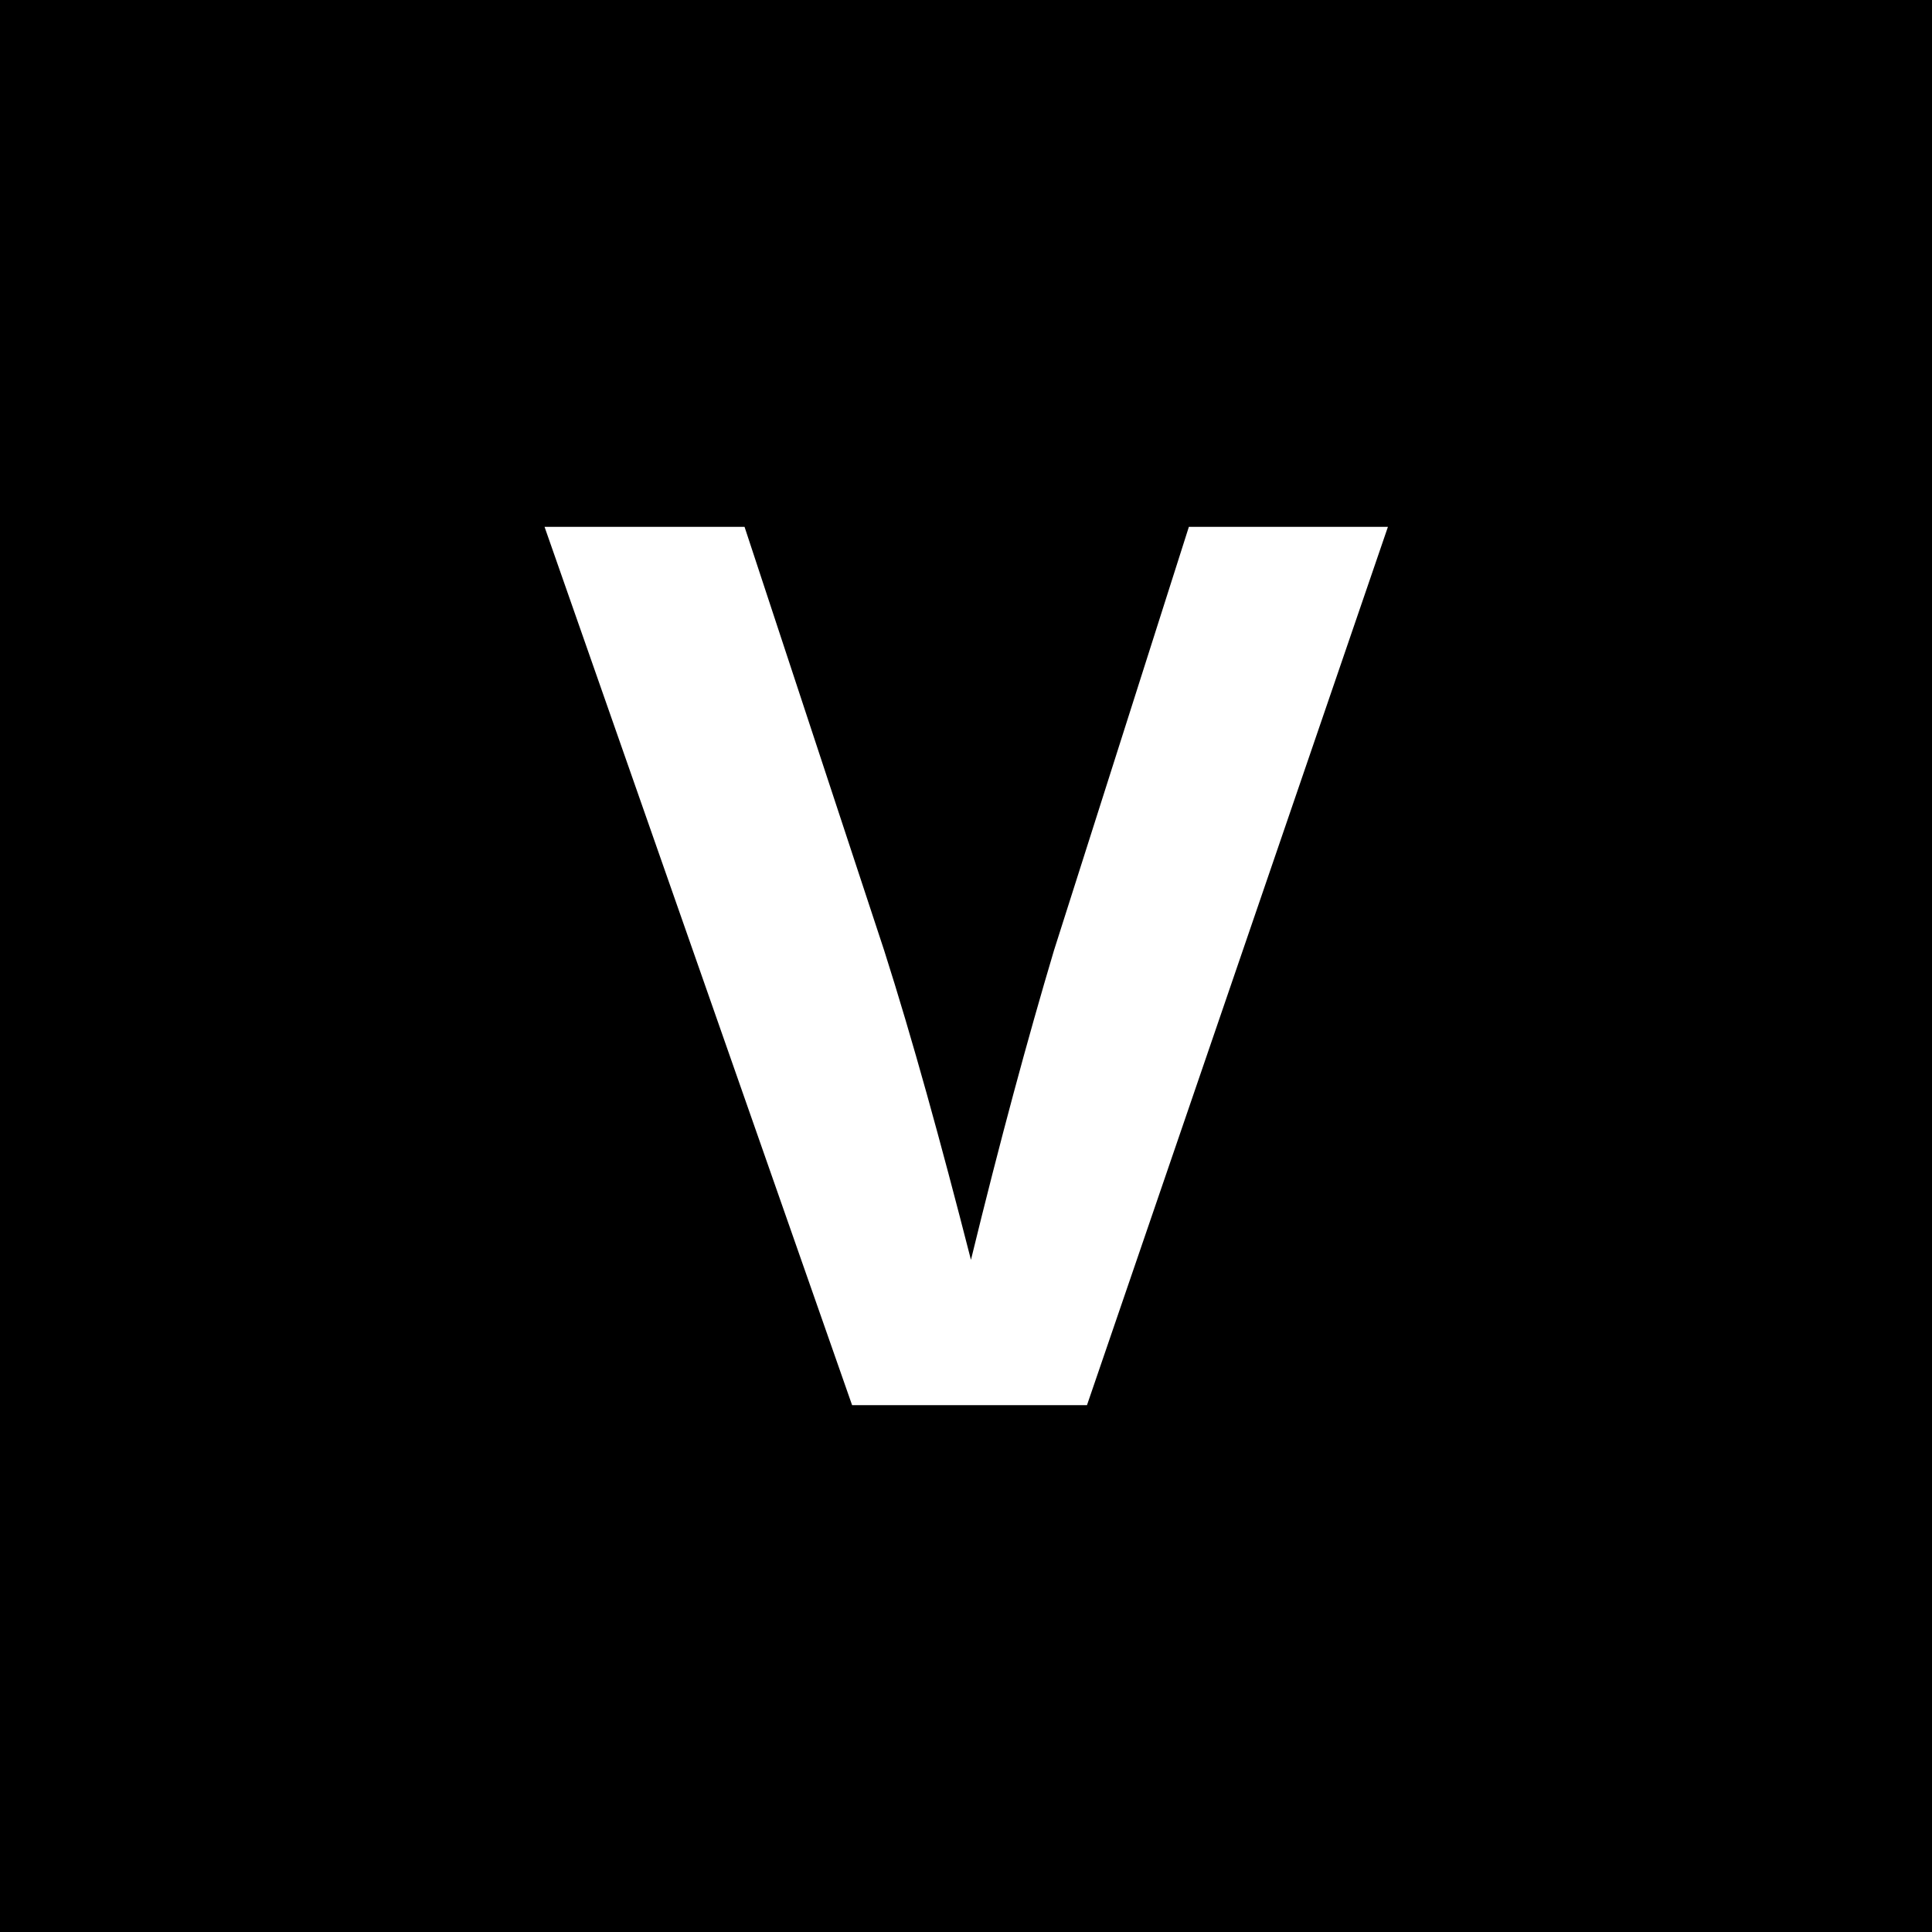
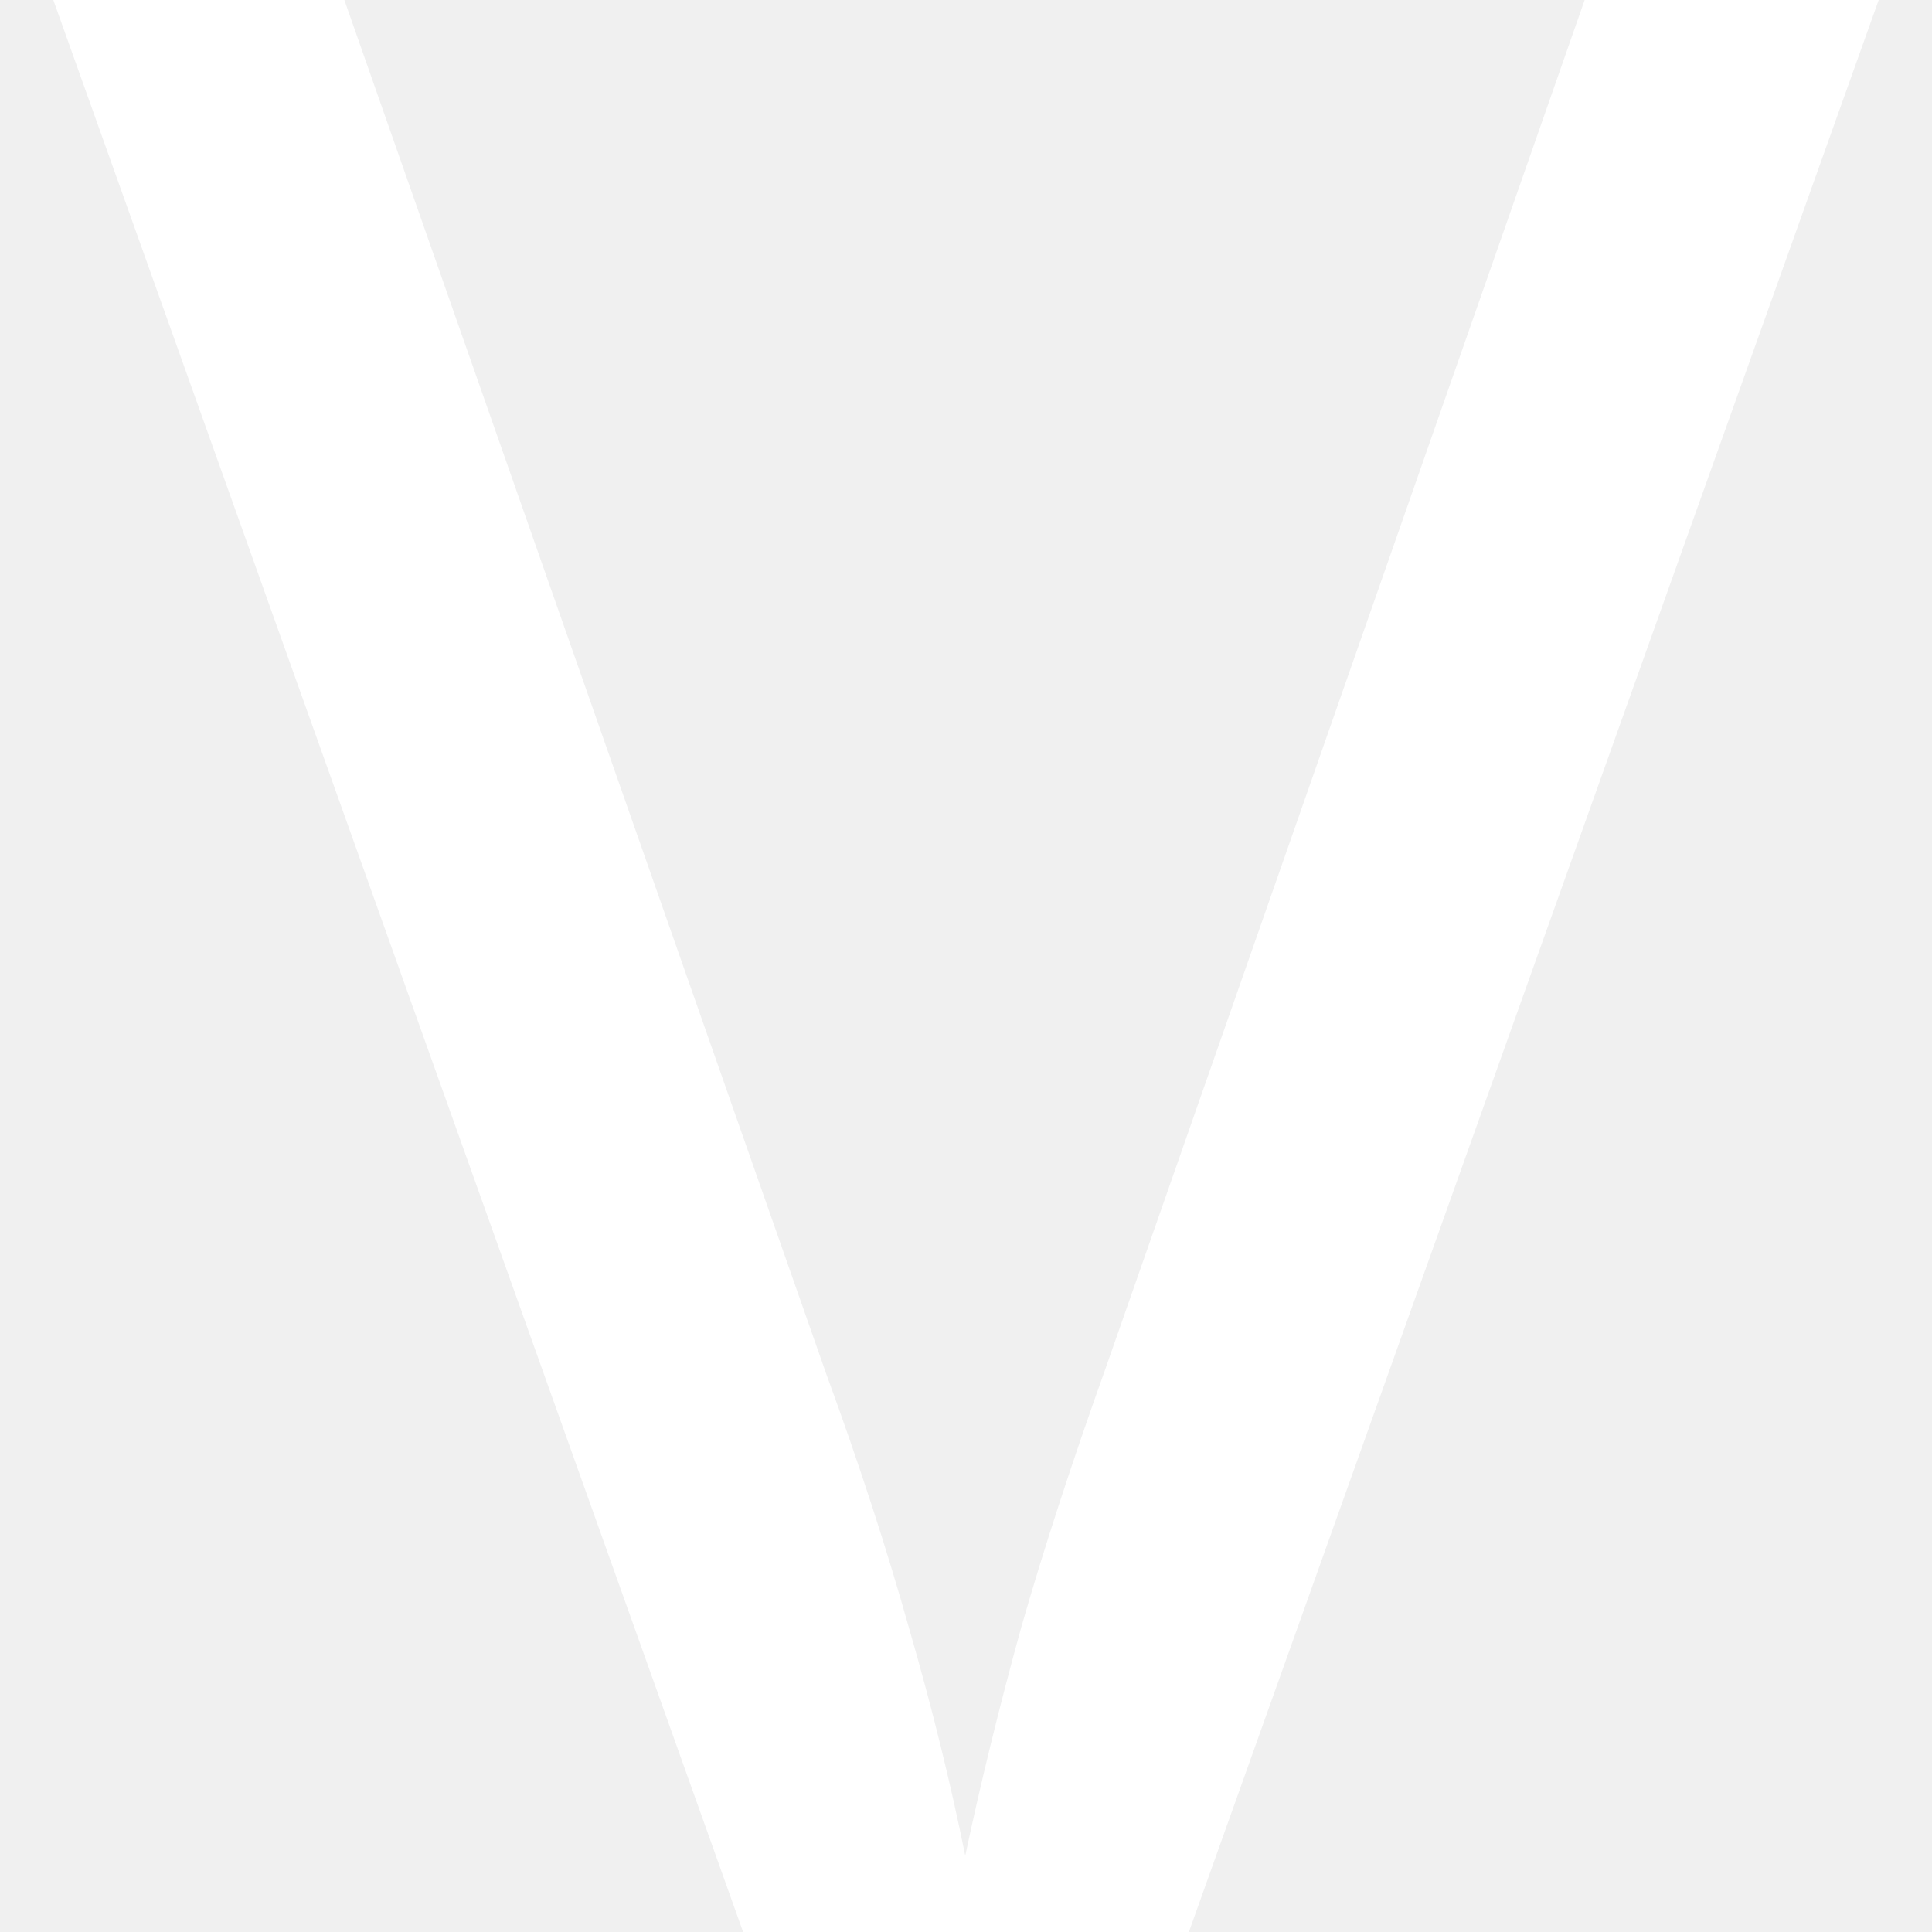
<svg xmlns="http://www.w3.org/2000/svg" viewBox="0 0 32 32">
-   <rect width="32" height="32" fill="#000000" />
-   <text x="16" y="16" font-family="system-ui, -apple-system, sans-serif" font-size="20" font-weight="700" fill="#ffffff" text-anchor="middle" alignment-baseline="central" dominant-baseline="central">V</text>
+   <g transform="translate(16, 16)">
+     <text x="0" y="0" font-family="IBM Plex Sans, sans-serif" font-size="32" font-weight="400" fill="#ffffff" text-anchor="middle" alignment-baseline="central" dominant-baseline="central" transform="scale(1.6, 1.6)">V</text>
+   </g>
</svg>
